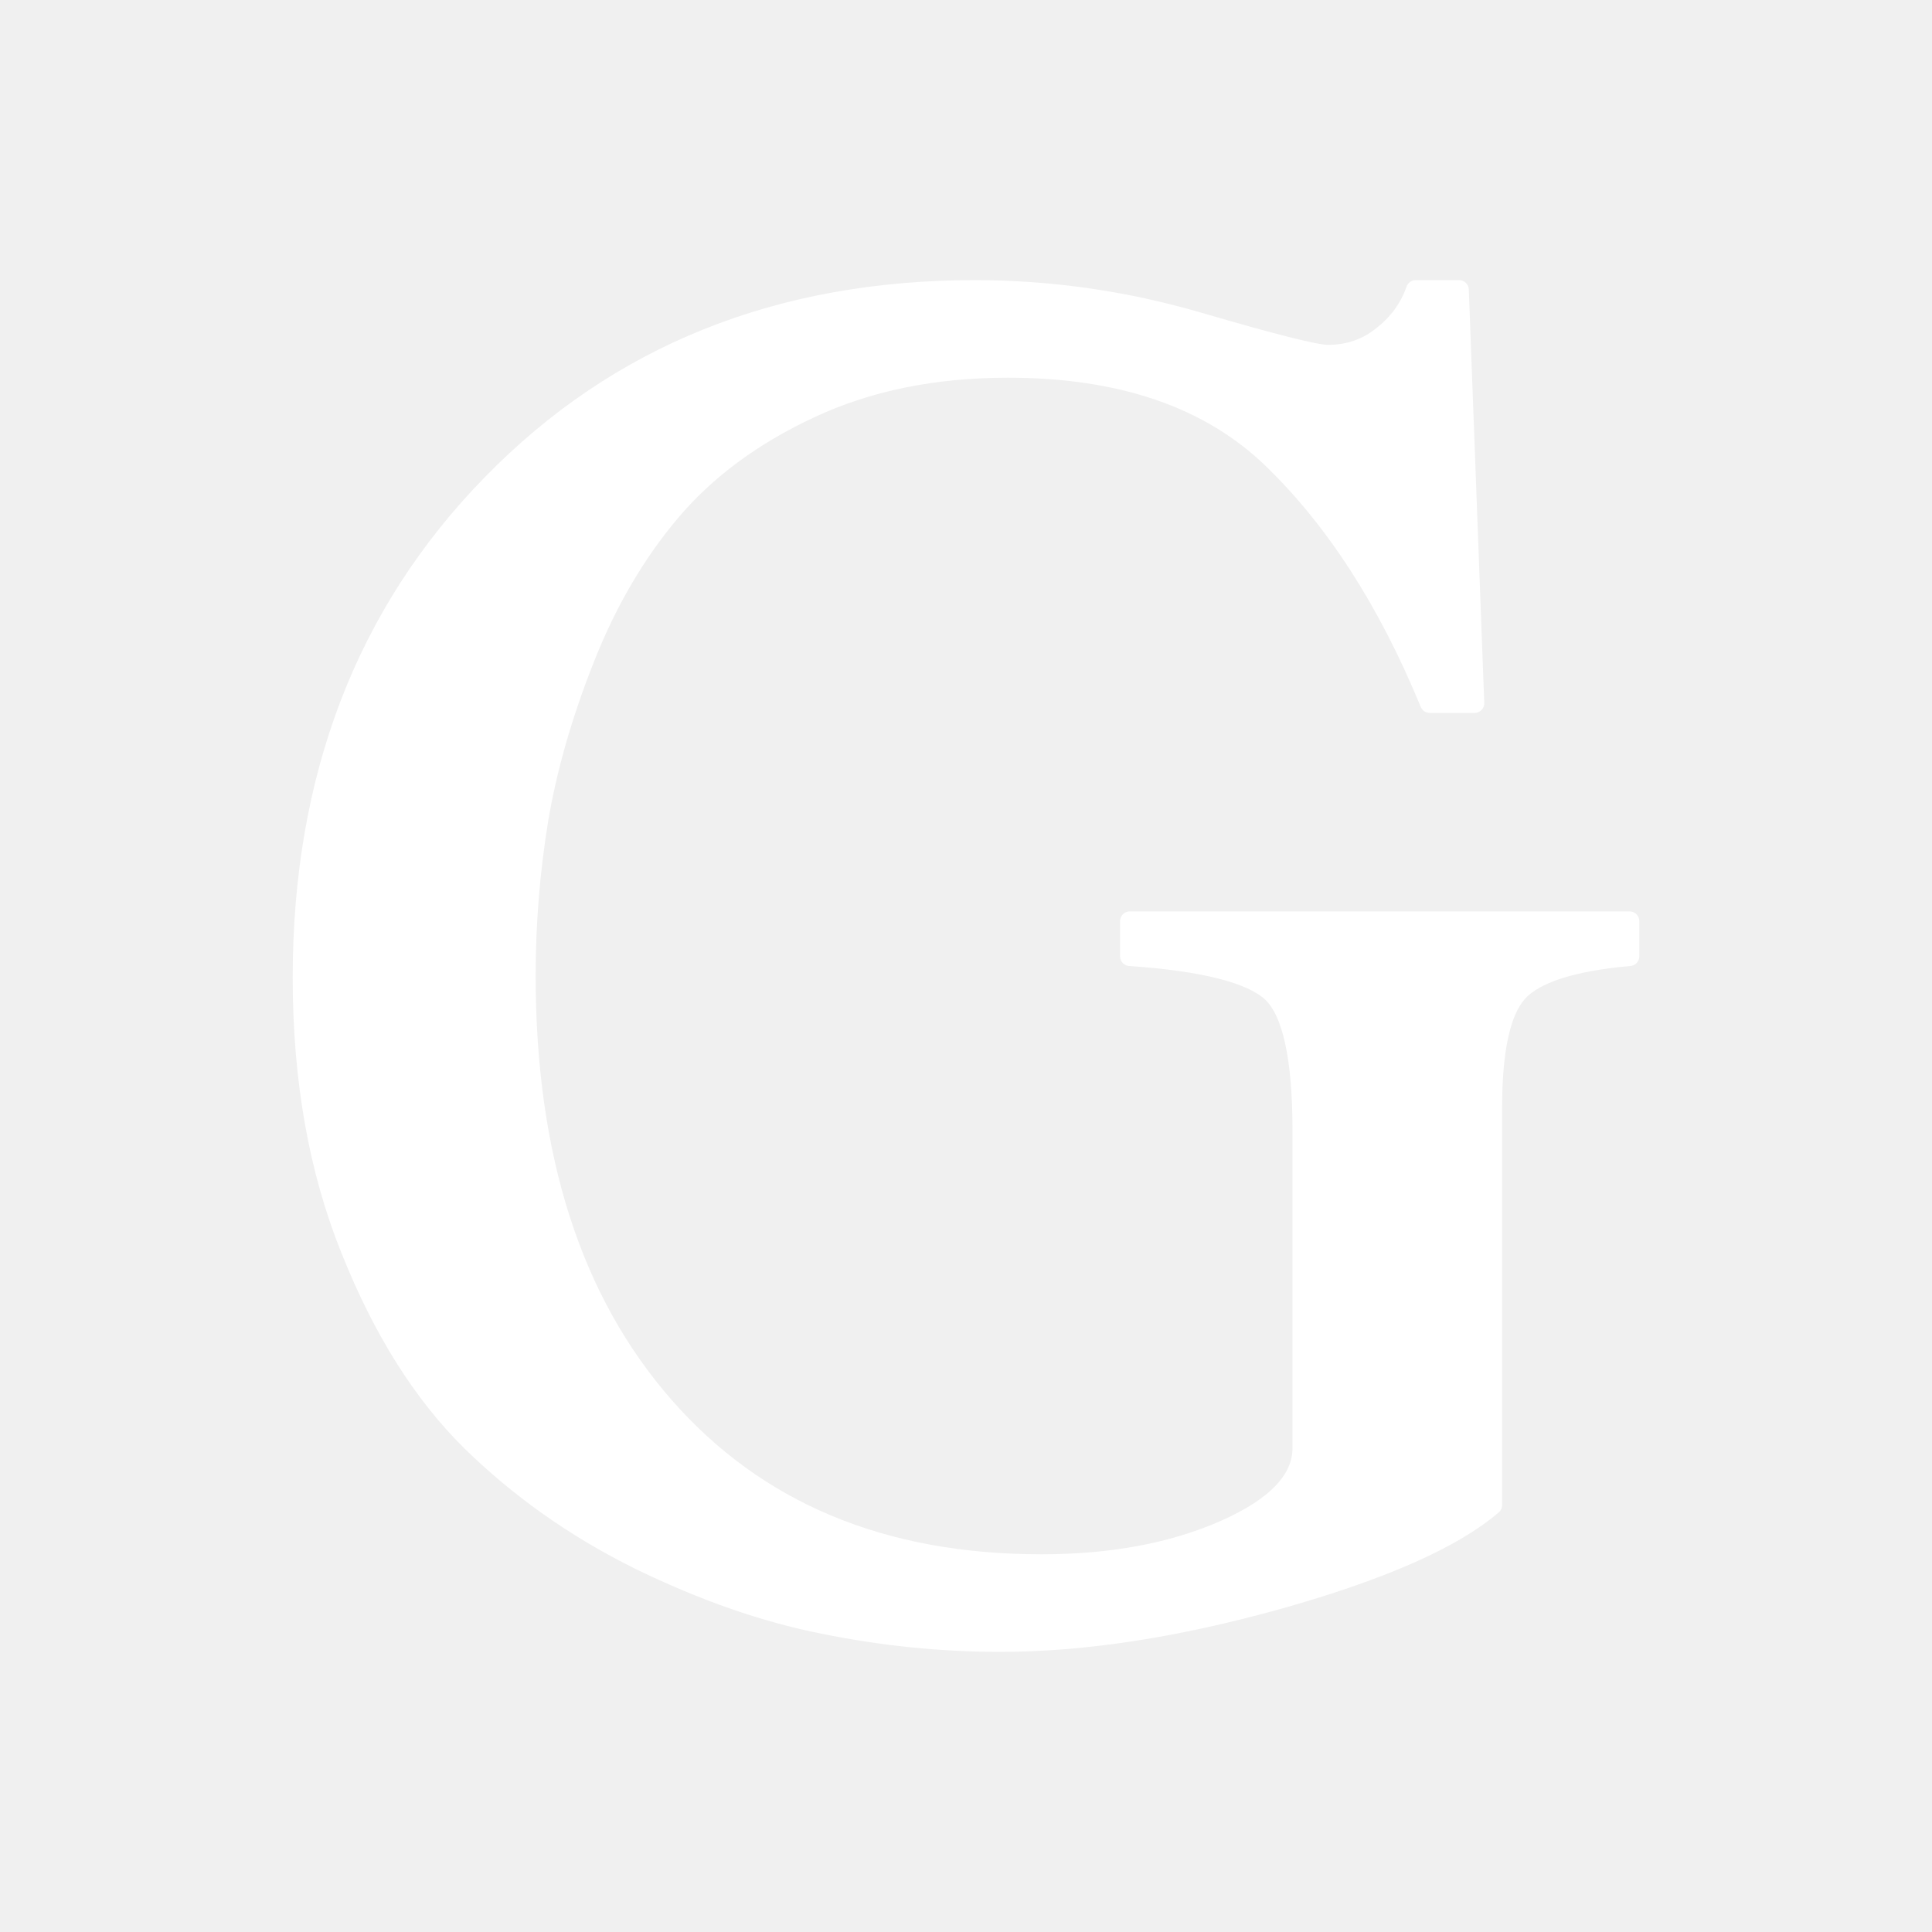
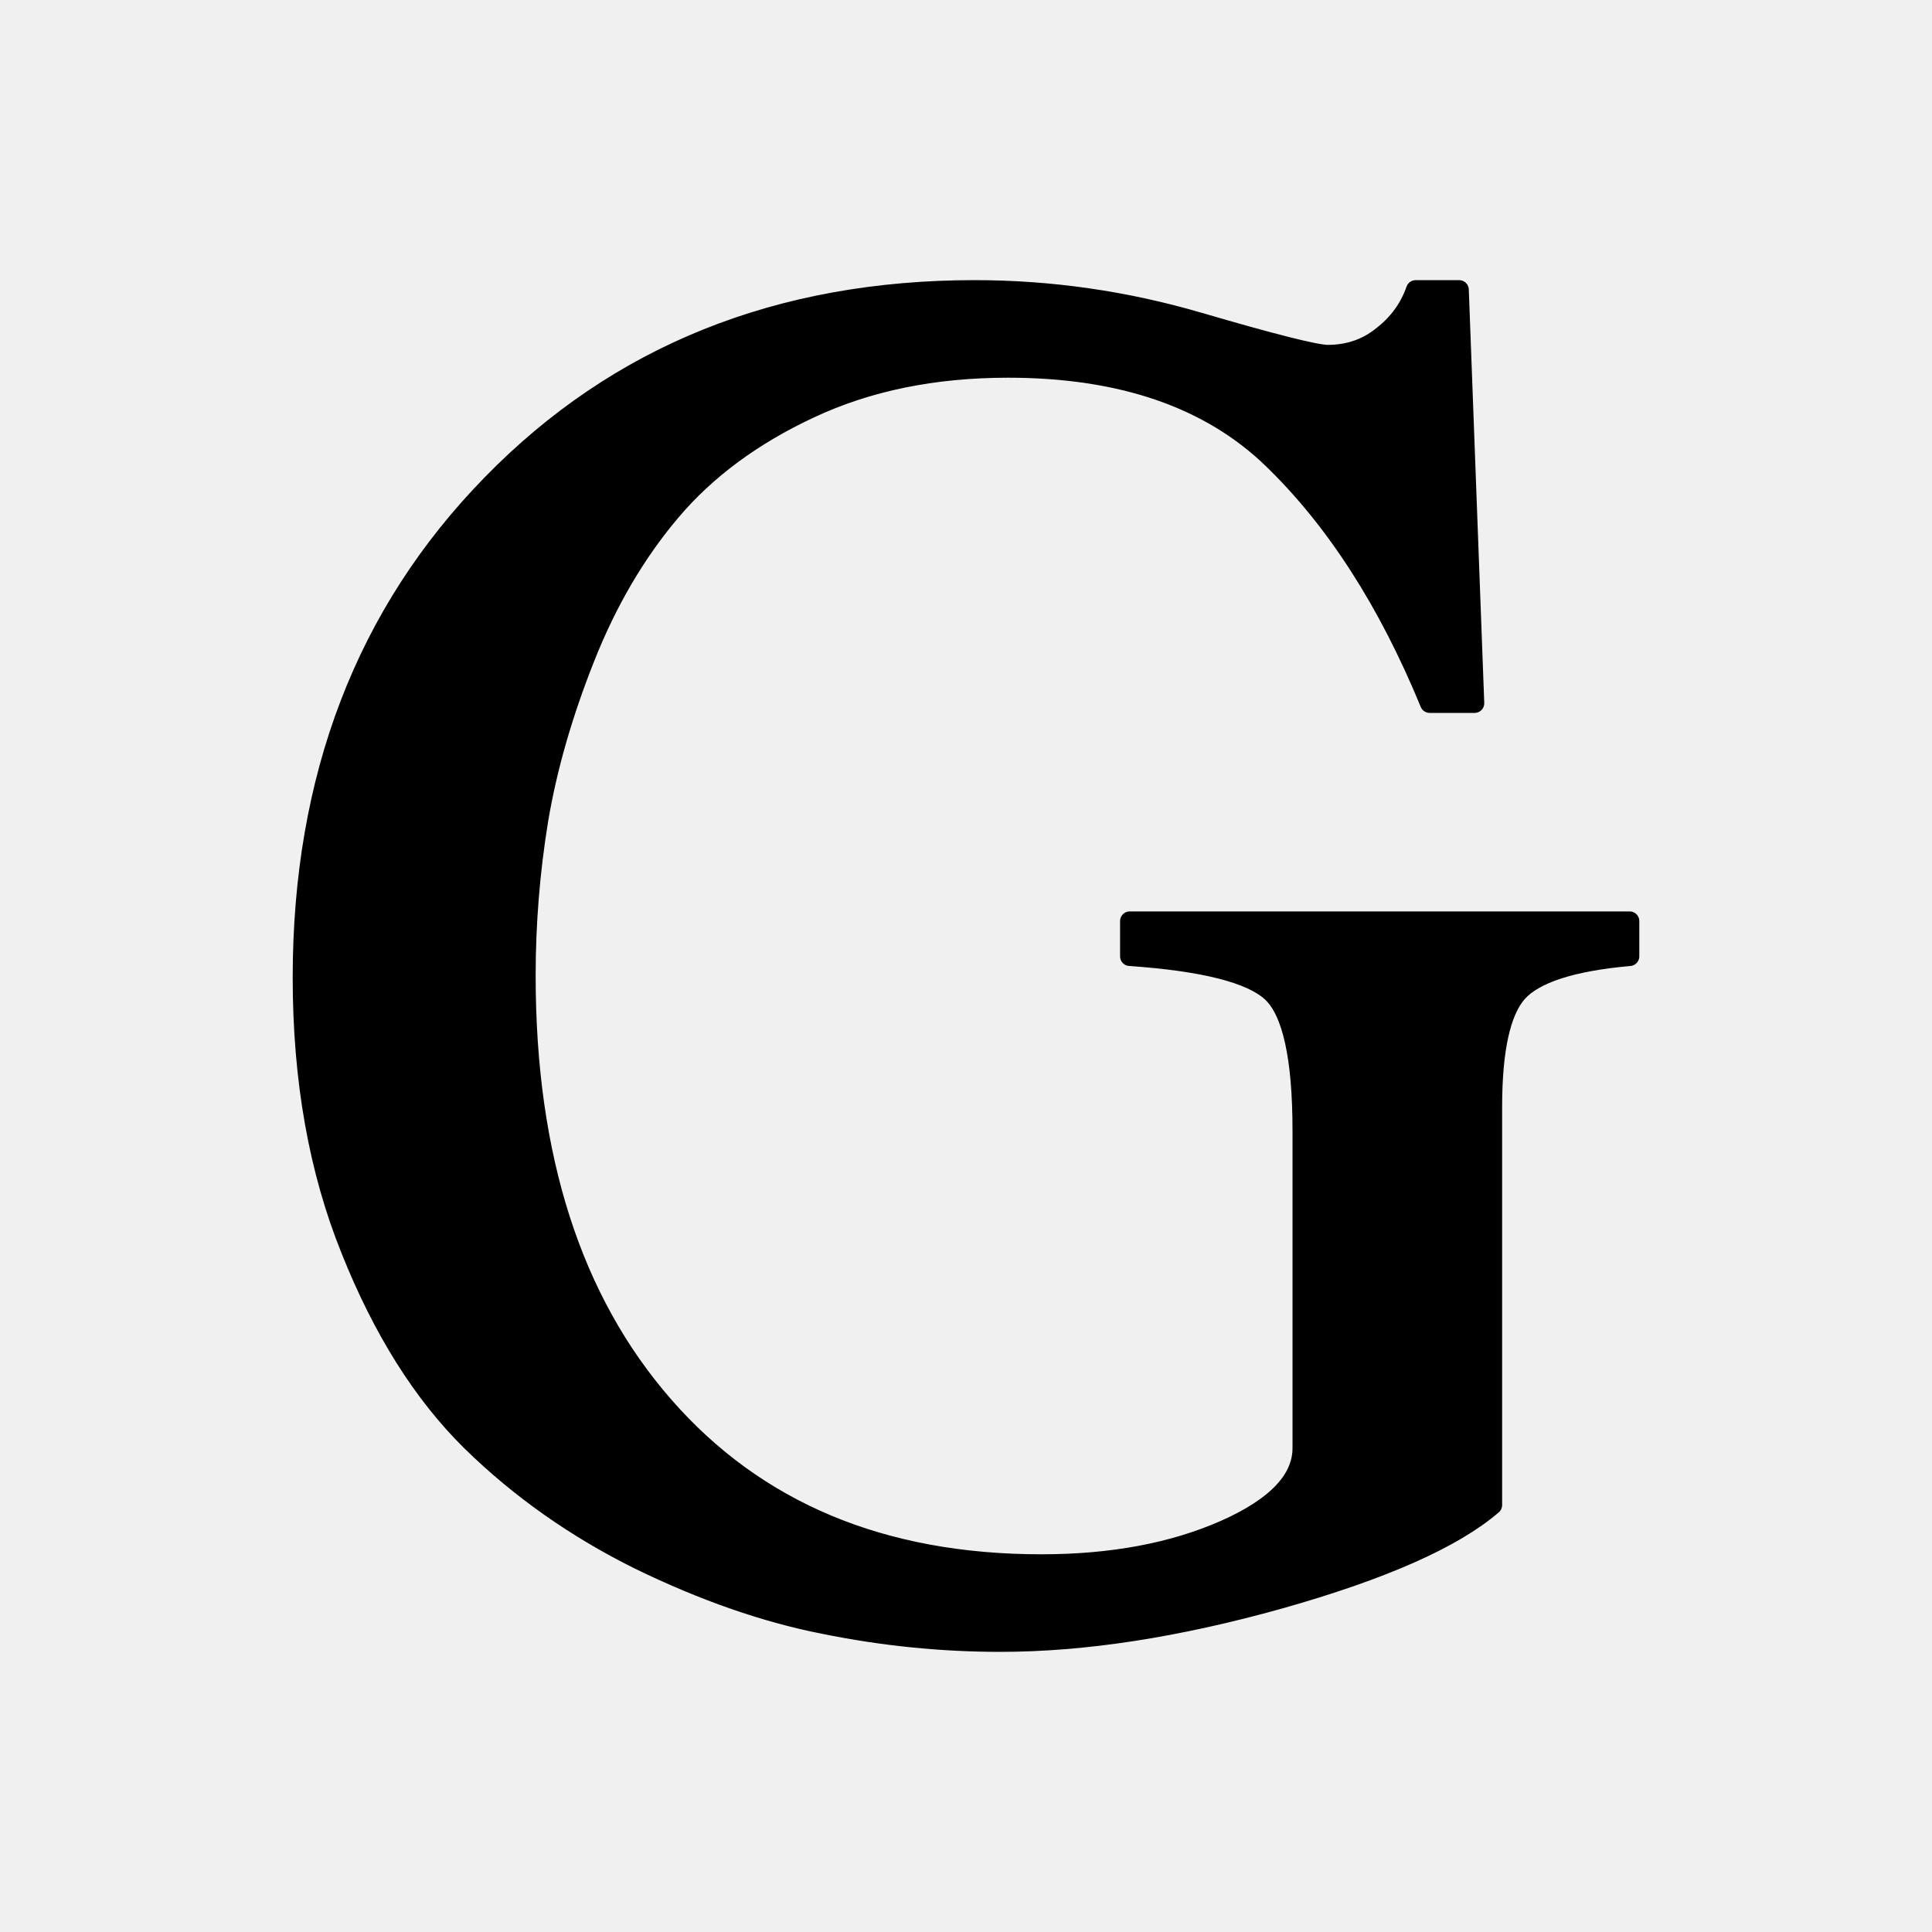
<svg xmlns="http://www.w3.org/2000/svg" width="40" height="40" viewBox="0 0 40 40">
-   <path fill="#FFFFFF" fill-rule="nonzero" stroke="#FFFFFF" stroke-width="0.4" stroke-linejoin="round" d="M20.87 7.62Q18.56 7.62 16.77 8.46Q14.99 9.29 13.89 10.59Q12.8 11.88 12.11 13.63Q11.42 15.37 11.15 16.98Q10.89 18.58 10.89 20.2Q10.89 25.84 13.75 29.11Q16.61 32.38 21.56 32.38Q23.75 32.38 25.36 31.67Q26.96 30.96 26.96 29.98V23.41Q26.96 21.14 26.33 20.55Q25.7 19.96 23.39 19.8V19.07H33.74V19.8Q31.95 19.96 31.42 20.55Q30.9 21.14 30.9 22.92V31.16Q29.68 32.21 26.49 33.11Q23.31 34 20.71 34Q18.88 34 17.06 33.63Q15.23 33.27 13.24 32.3Q11.26 31.32 9.75 29.84Q8.25 28.36 7.26 25.88Q6.26 23.41 6.26 20.24Q6.26 14.03 10.18 10.02Q14.1 6 20.18 6Q22.54 6 24.83 6.67Q27.12 7.34 27.49 7.34Q28.14 7.34 28.62 6.95Q29.11 6.57 29.31 6H30.21L30.53 14.56H29.6Q28.3 11.4 26.35 9.51Q24.4 7.62 20.87 7.62Z" />
+   <path fill="#000000" fill-rule="nonzero" stroke="#000000" stroke-width="0.4" stroke-linejoin="round" d="M20.87 7.62Q18.56 7.62 16.77 8.46Q14.99 9.29 13.89 10.59Q12.8 11.88 12.11 13.63Q11.42 15.37 11.15 16.98Q10.89 18.58 10.89 20.2Q10.89 25.84 13.75 29.11Q16.61 32.38 21.56 32.38Q23.75 32.38 25.36 31.67Q26.96 30.96 26.96 29.98V23.41Q26.96 21.14 26.33 20.55Q25.7 19.96 23.39 19.8V19.07H33.74V19.8Q31.95 19.96 31.42 20.55Q30.9 21.14 30.9 22.92V31.16Q29.68 32.21 26.49 33.11Q23.31 34 20.71 34Q18.88 34 17.06 33.63Q15.23 33.27 13.24 32.3Q11.26 31.32 9.75 29.84Q8.25 28.36 7.26 25.88Q6.26 23.41 6.26 20.24Q6.26 14.03 10.18 10.02Q14.1 6 20.18 6Q22.54 6 24.83 6.67Q27.12 7.34 27.49 7.34Q28.14 7.34 28.62 6.95Q29.11 6.57 29.31 6H30.21L30.53 14.56H29.6Q28.3 11.4 26.35 9.51Q24.4 7.62 20.87 7.62Z" />
</svg>
